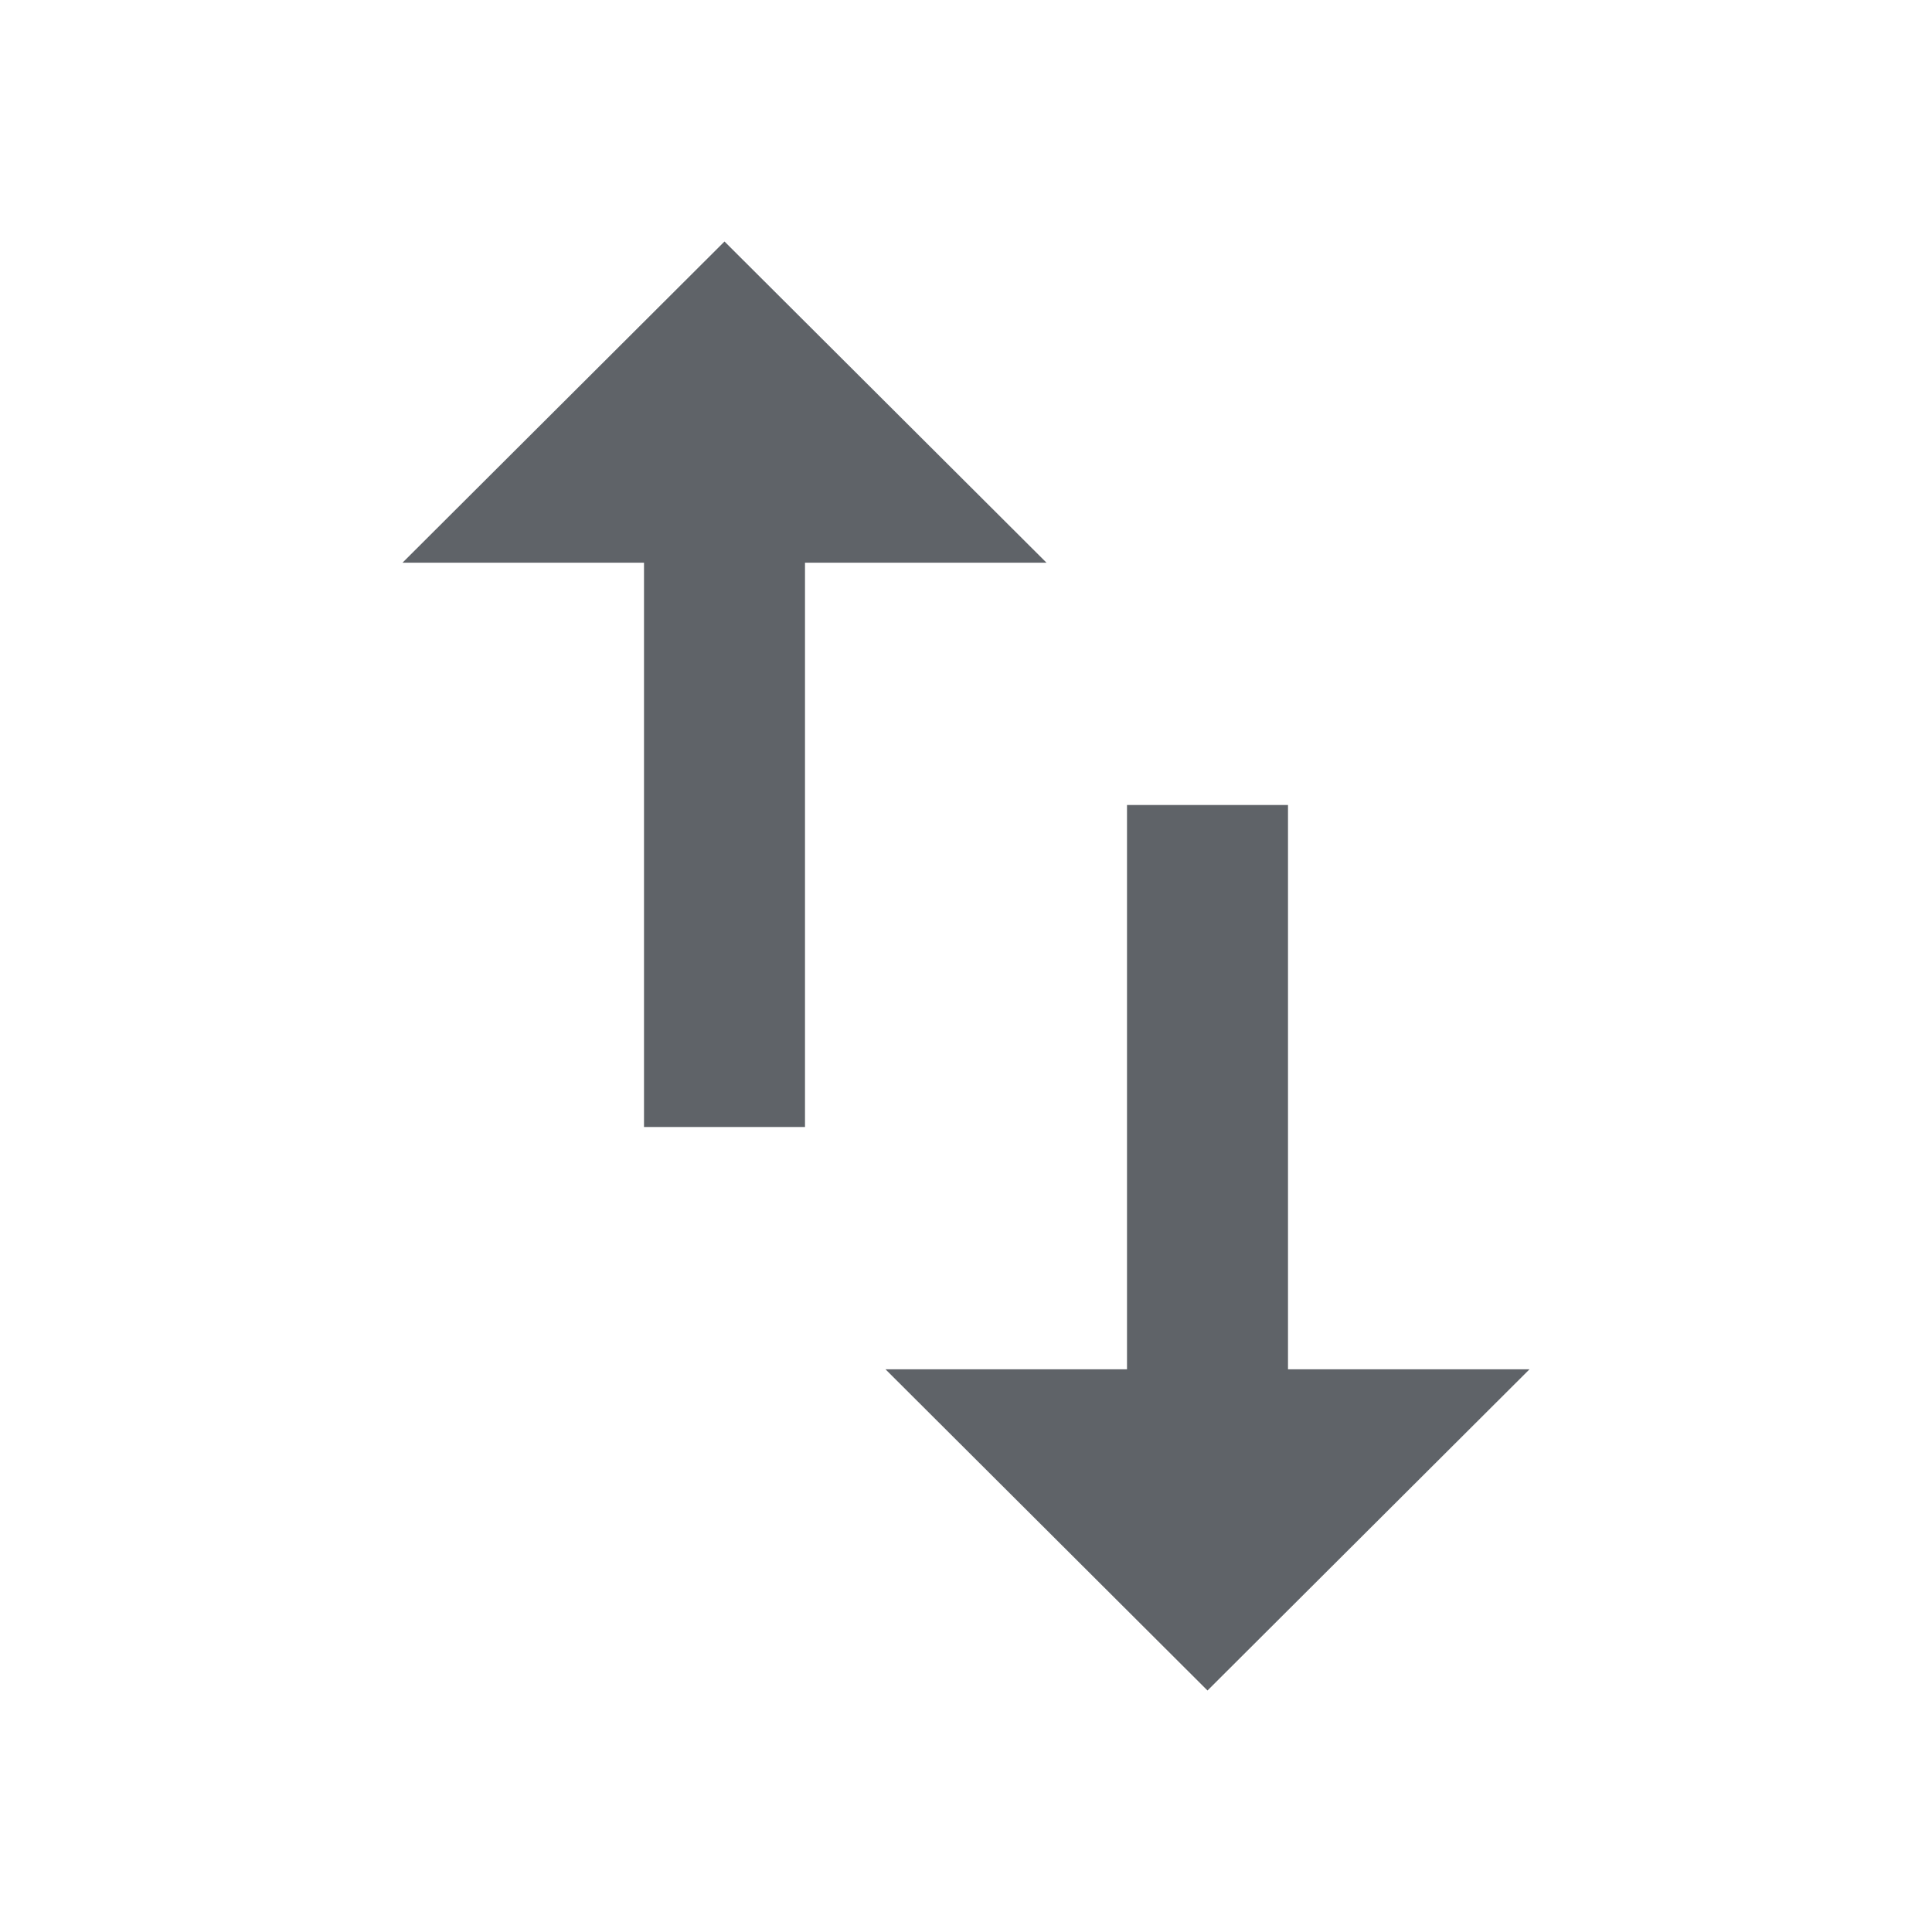
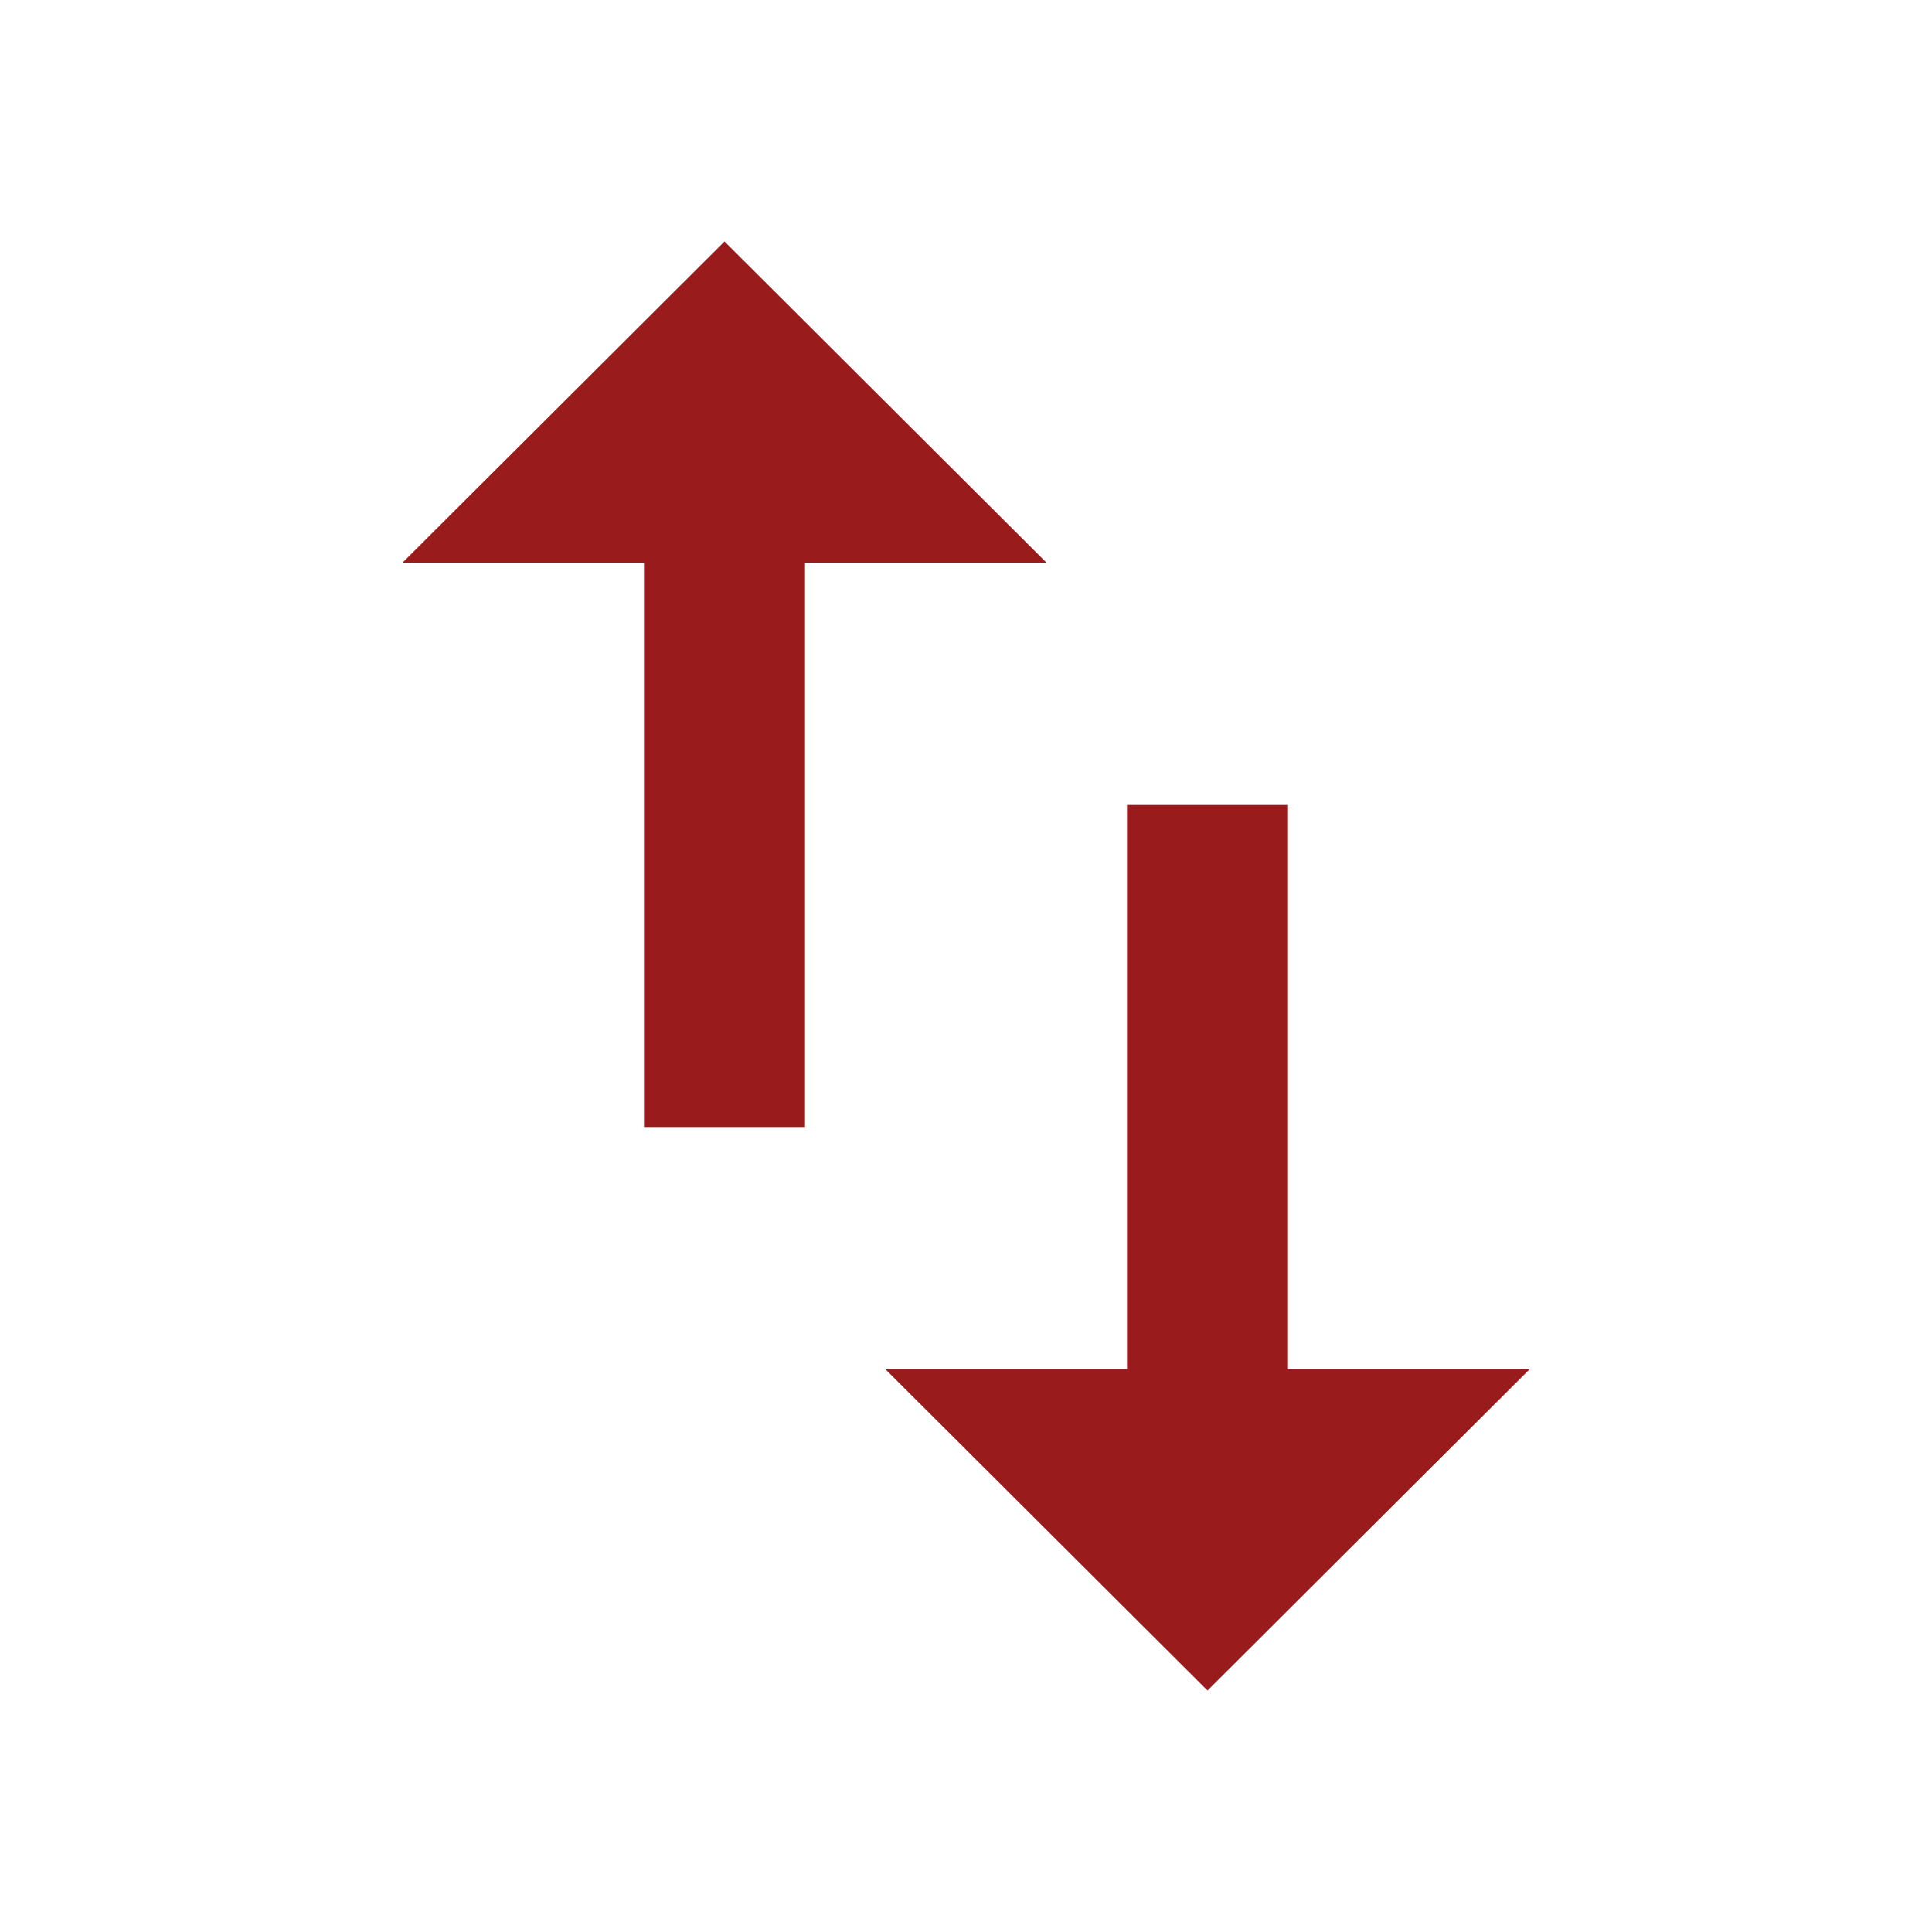
- <svg xmlns="http://www.w3.org/2000/svg" height="24px" viewBox="0 0 24 24" width="24px" fill="#5f6368">
+ <svg xmlns="http://www.w3.org/2000/svg" height="24px" viewBox="0 0 24 24" width="24px" fill="#991b1b">
  <path d="M0 0h24v24H0z" fill="none" />
  <path d="M16 17.01V10h-2v7.01h-3L15 21l4-3.99h-3zM9 3L5 6.99h3V14h2V6.99h3L9 3z" />
</svg>
